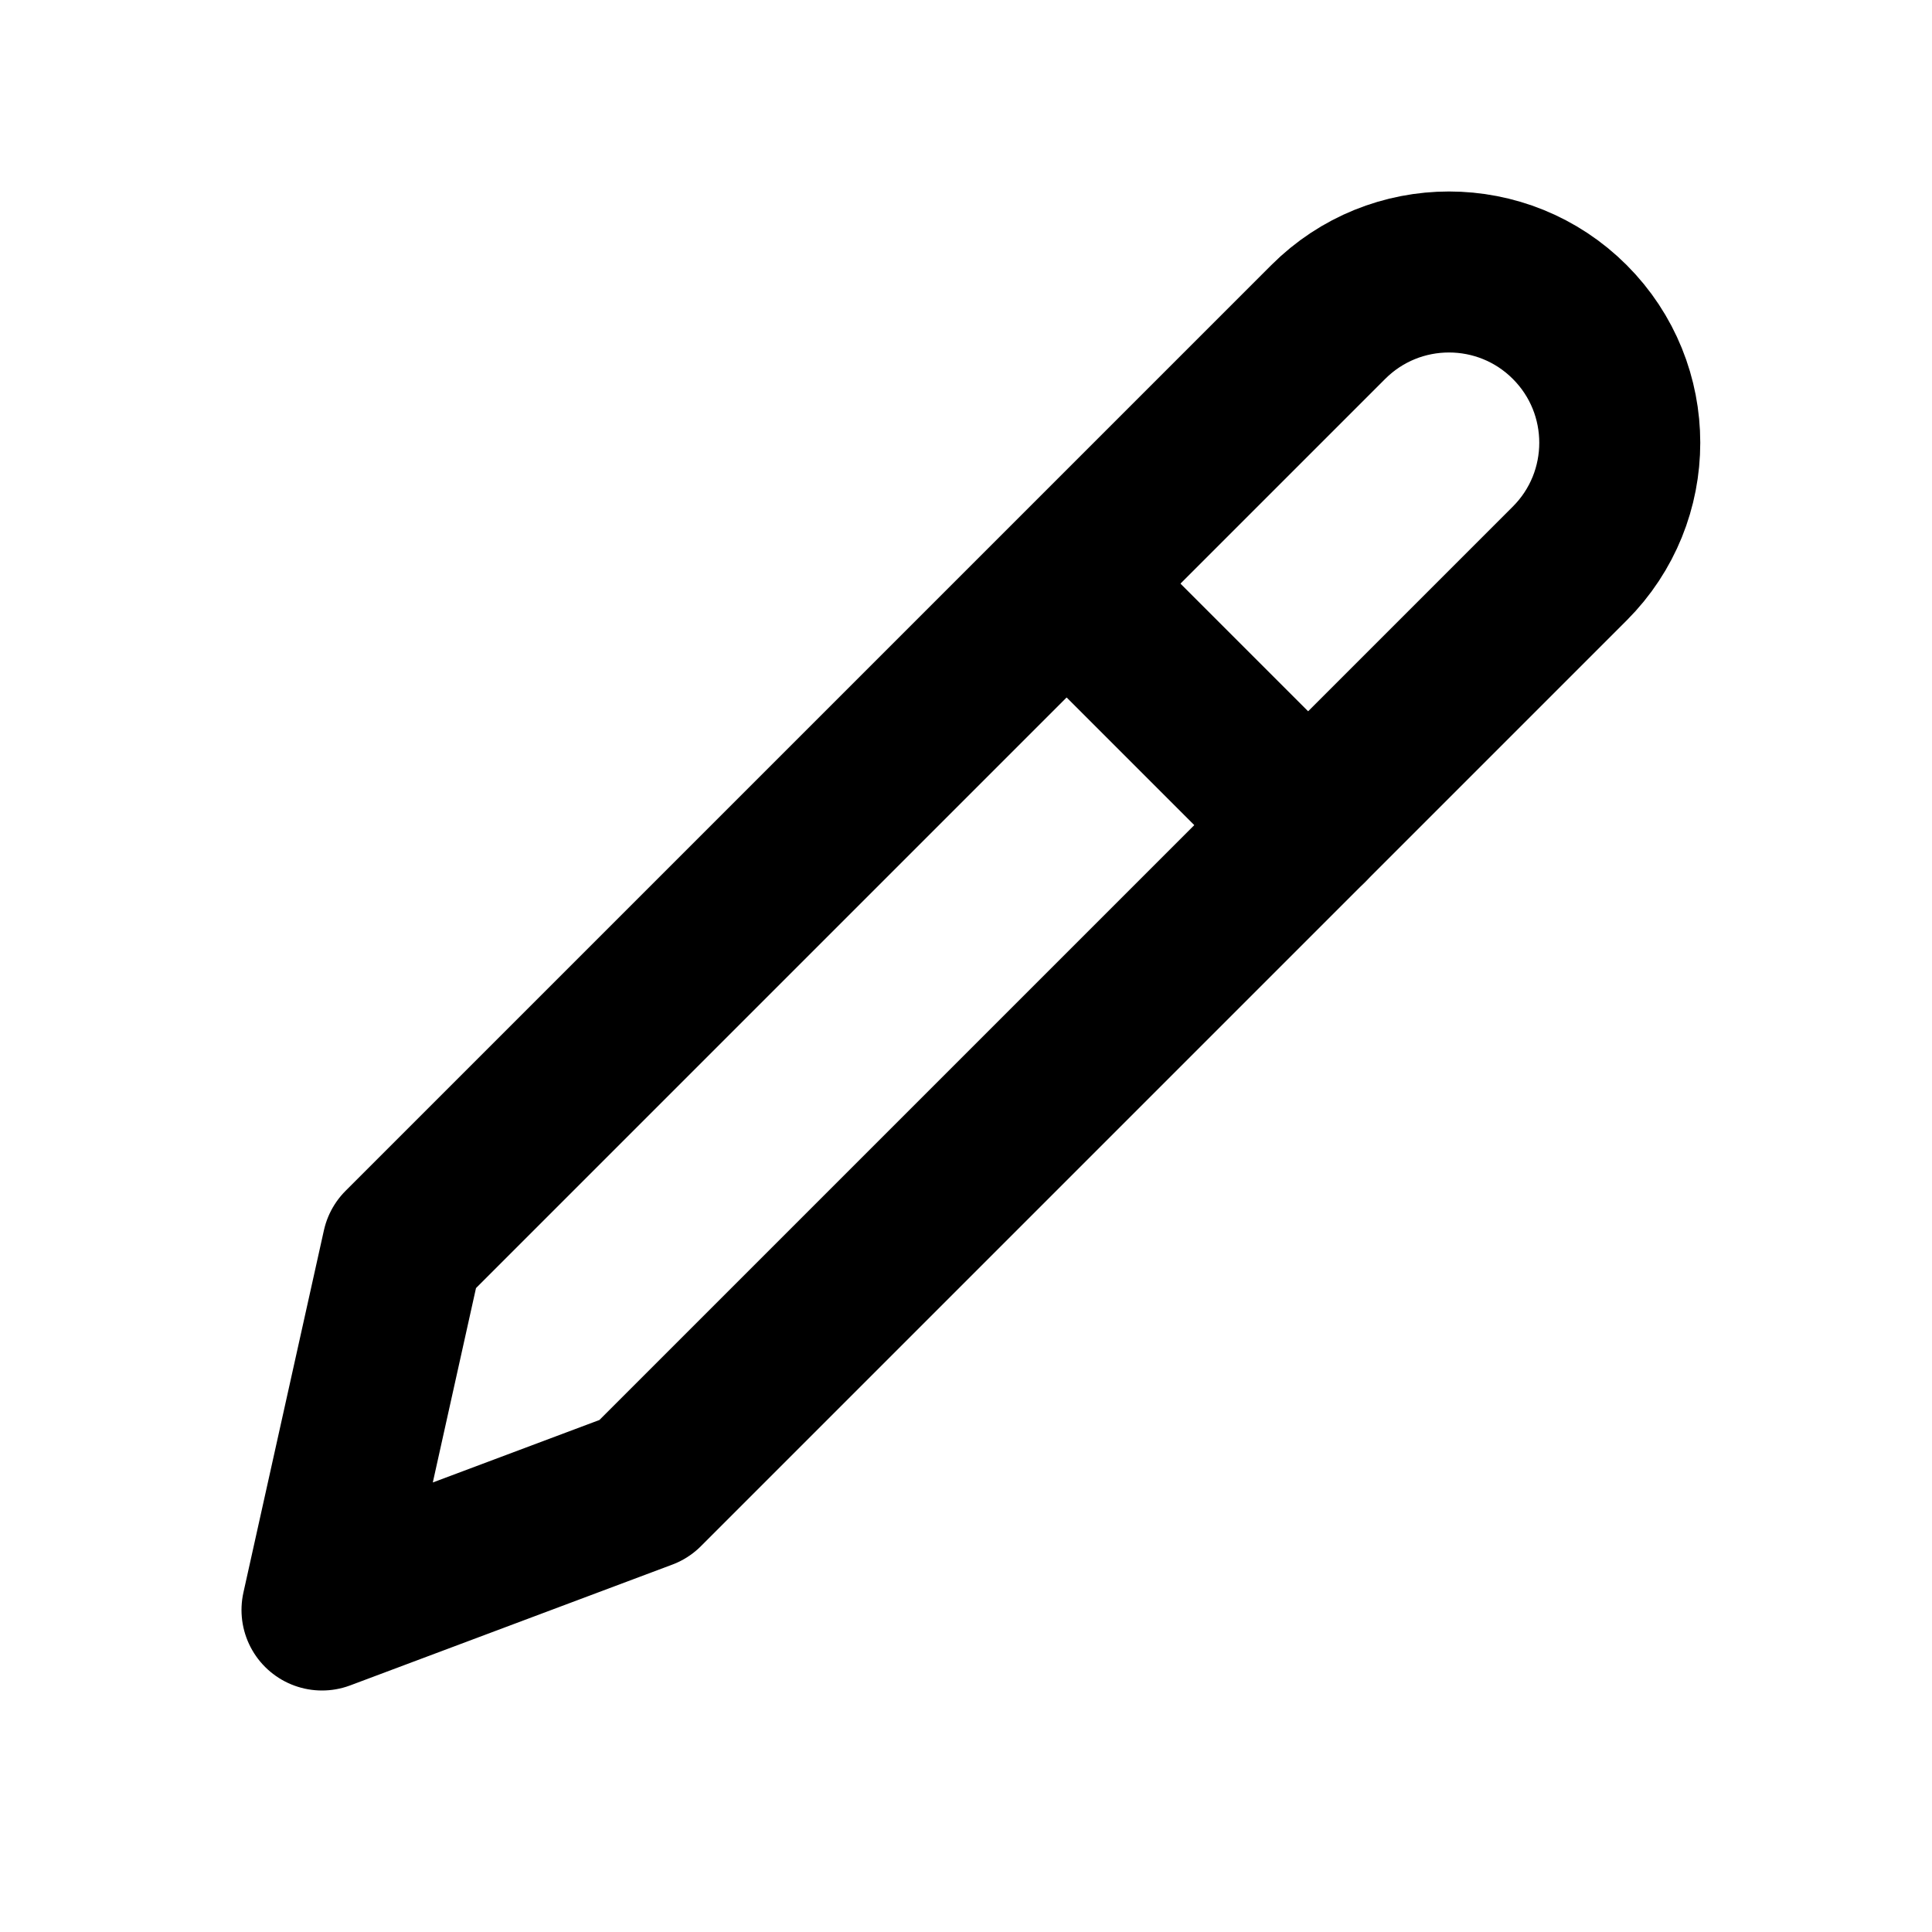
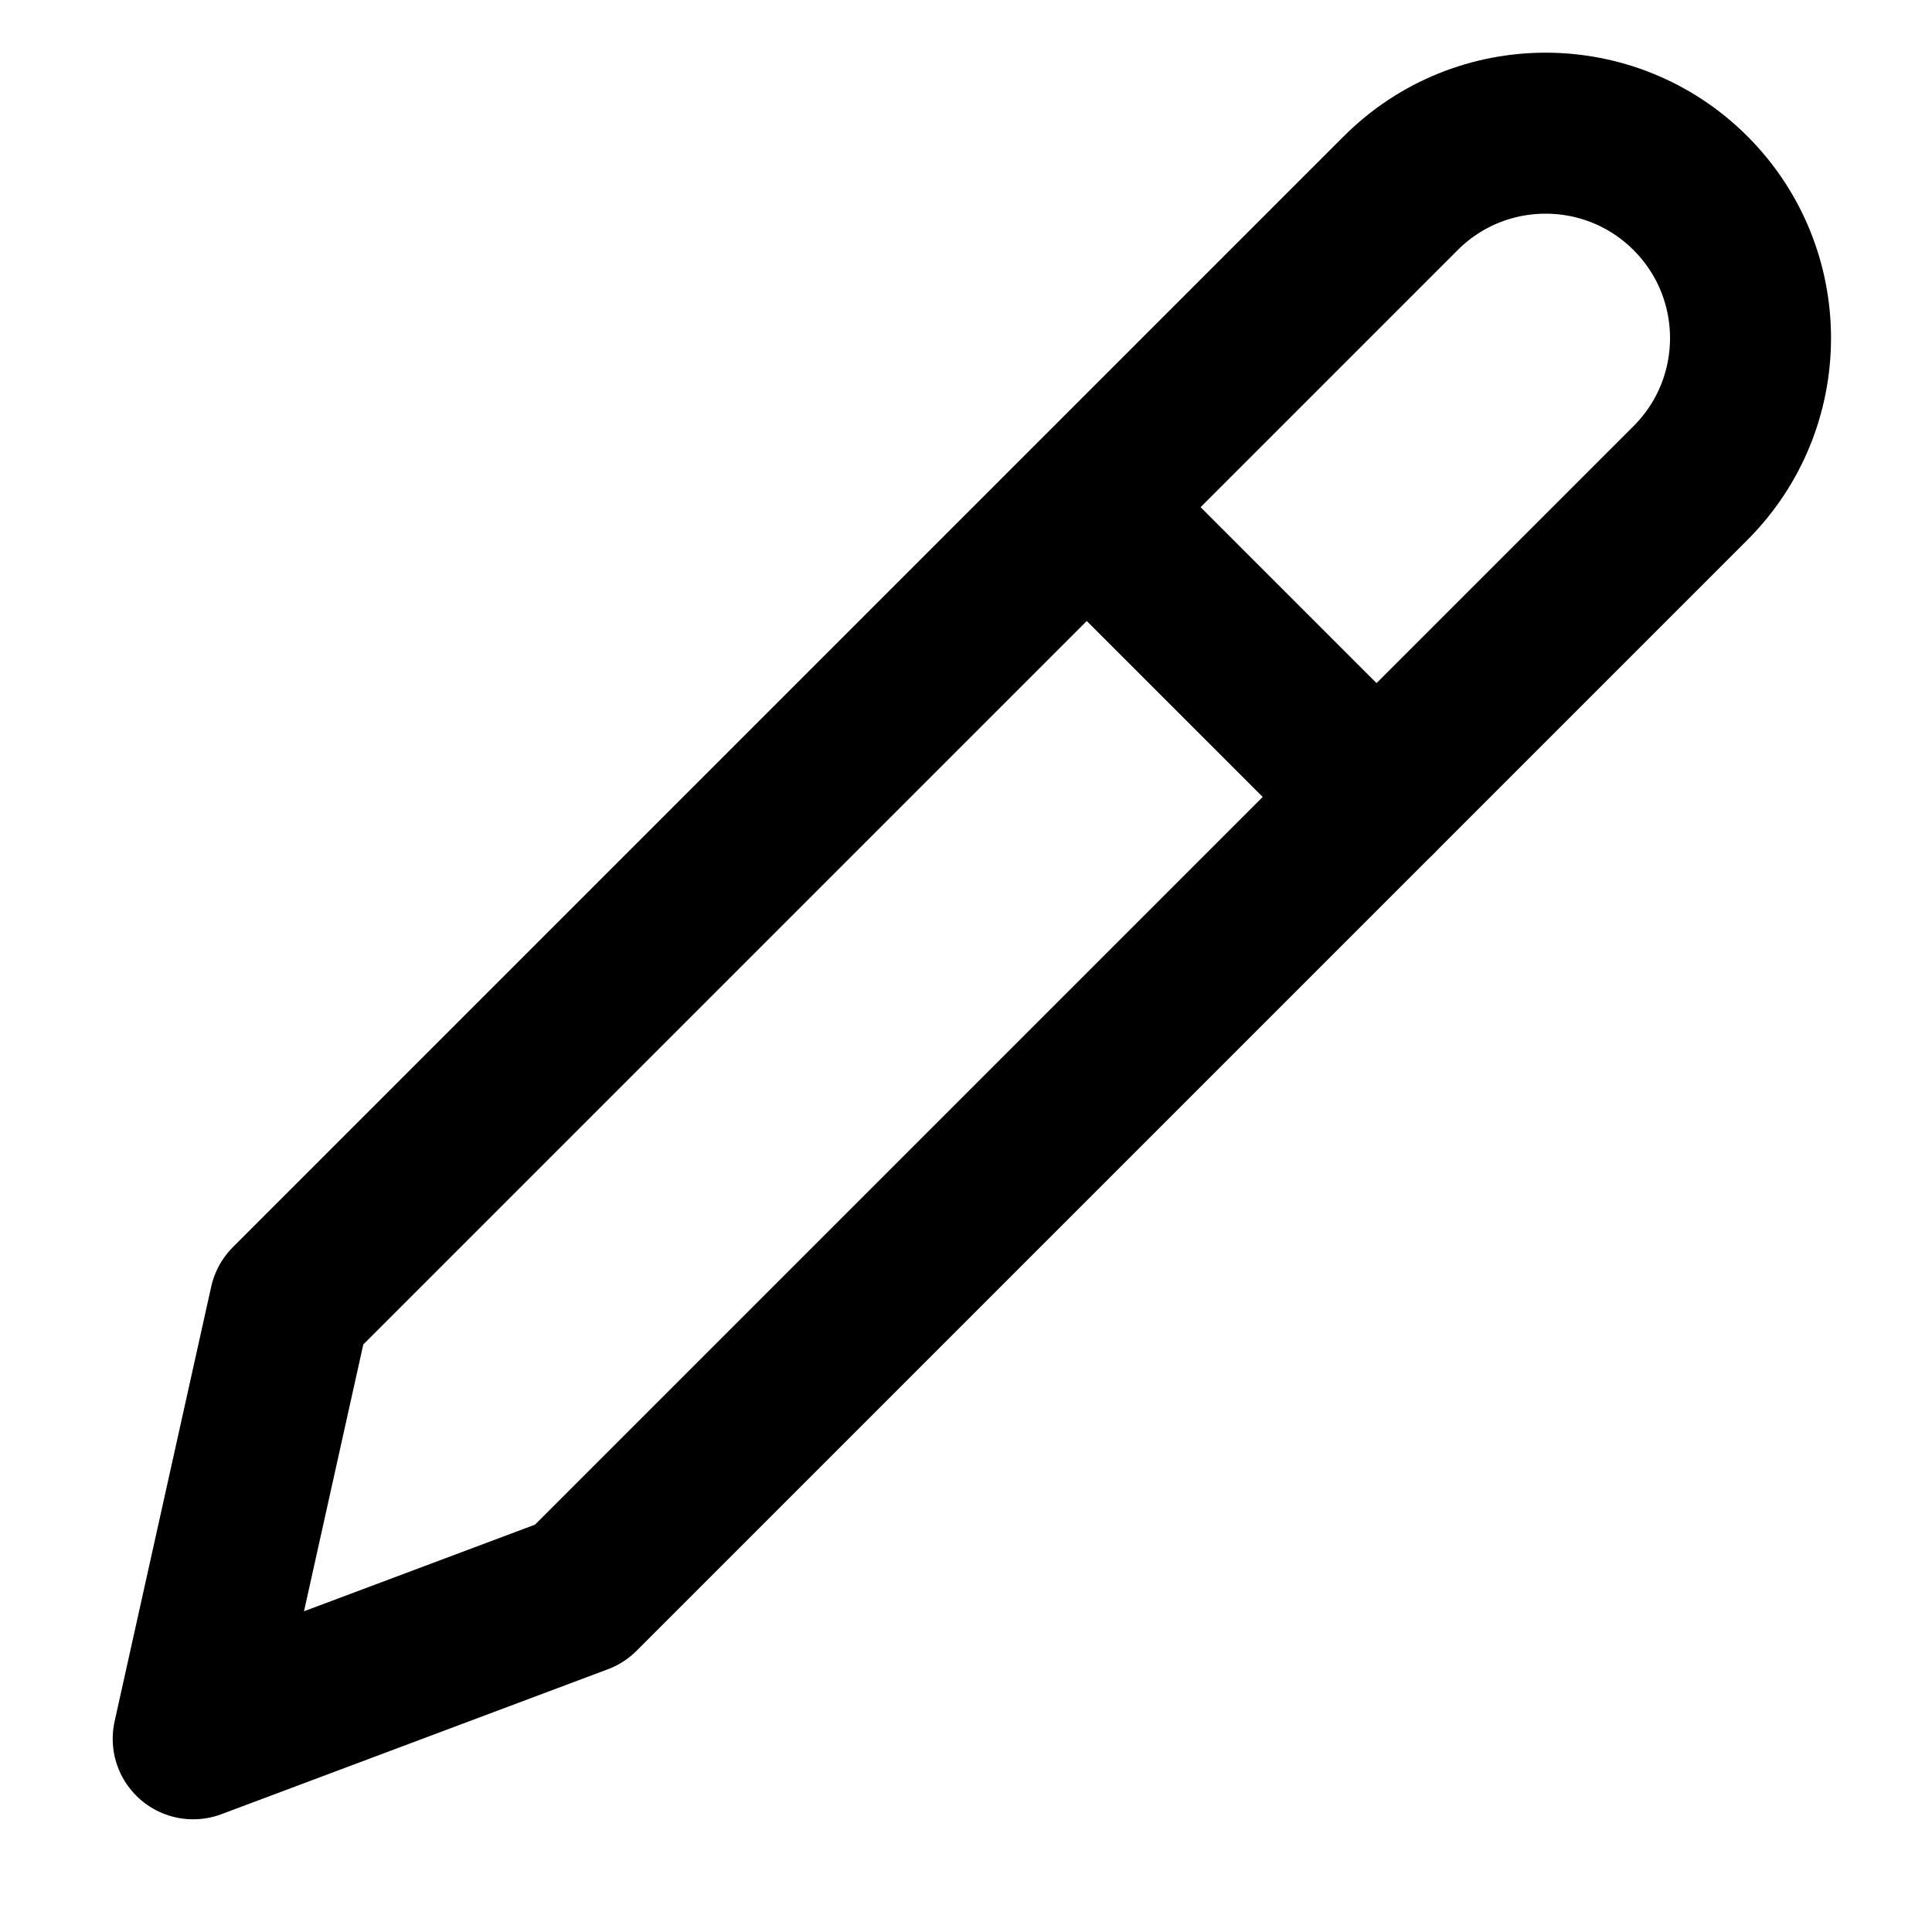
<svg xmlns="http://www.w3.org/2000/svg" width="24" height="24" viewBox="0 0 24 24" fill="none" stroke="#000" stroke-width="2" stroke-linecap="round" stroke-linejoin="round">
-   <path d="M4 20l1-4.5L16.5 4a2.12 2.12 0 0 1 3 3L8 18.5Z" />
-   <path d="M13.5 7.5l2.75 2.75" />
+   <path d="M2.4 21.6l1.2-5.4L17.4 2.4a2.544 2.544 0 0 1 3.6 3.6L7.2 19.8Z" />
+   <path d="M13.8 6.6l3.3 3.3" />
</svg>
